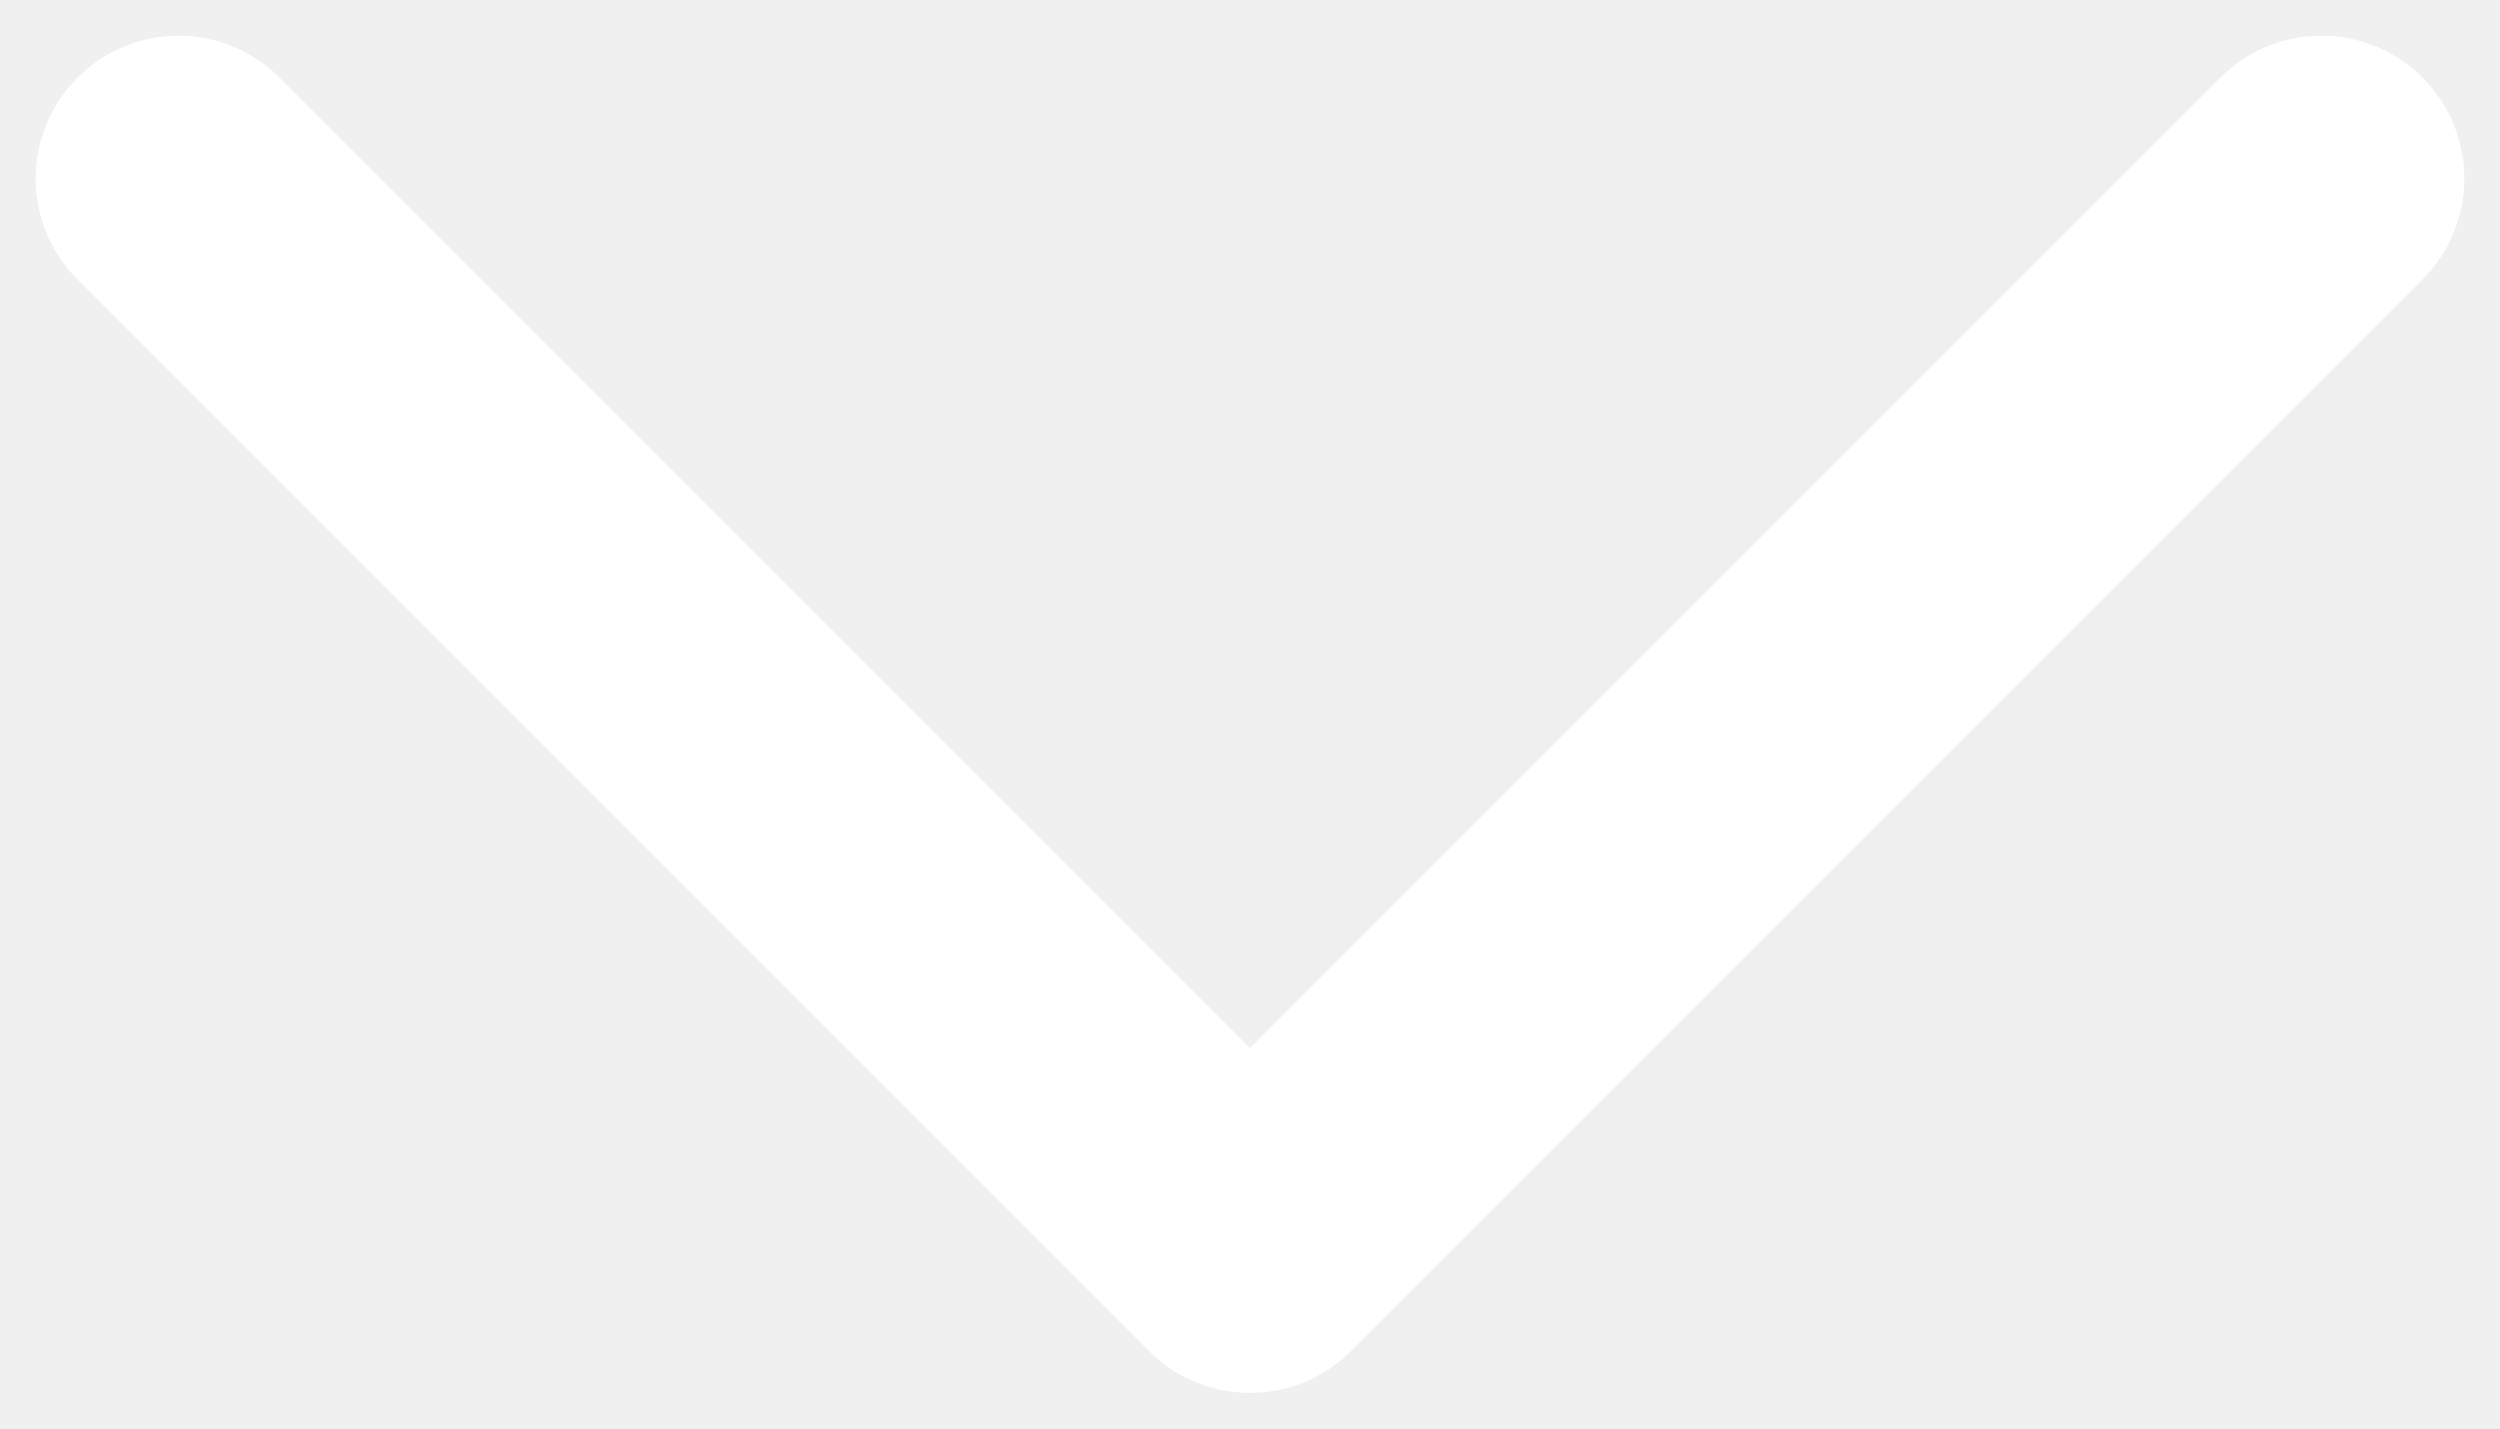
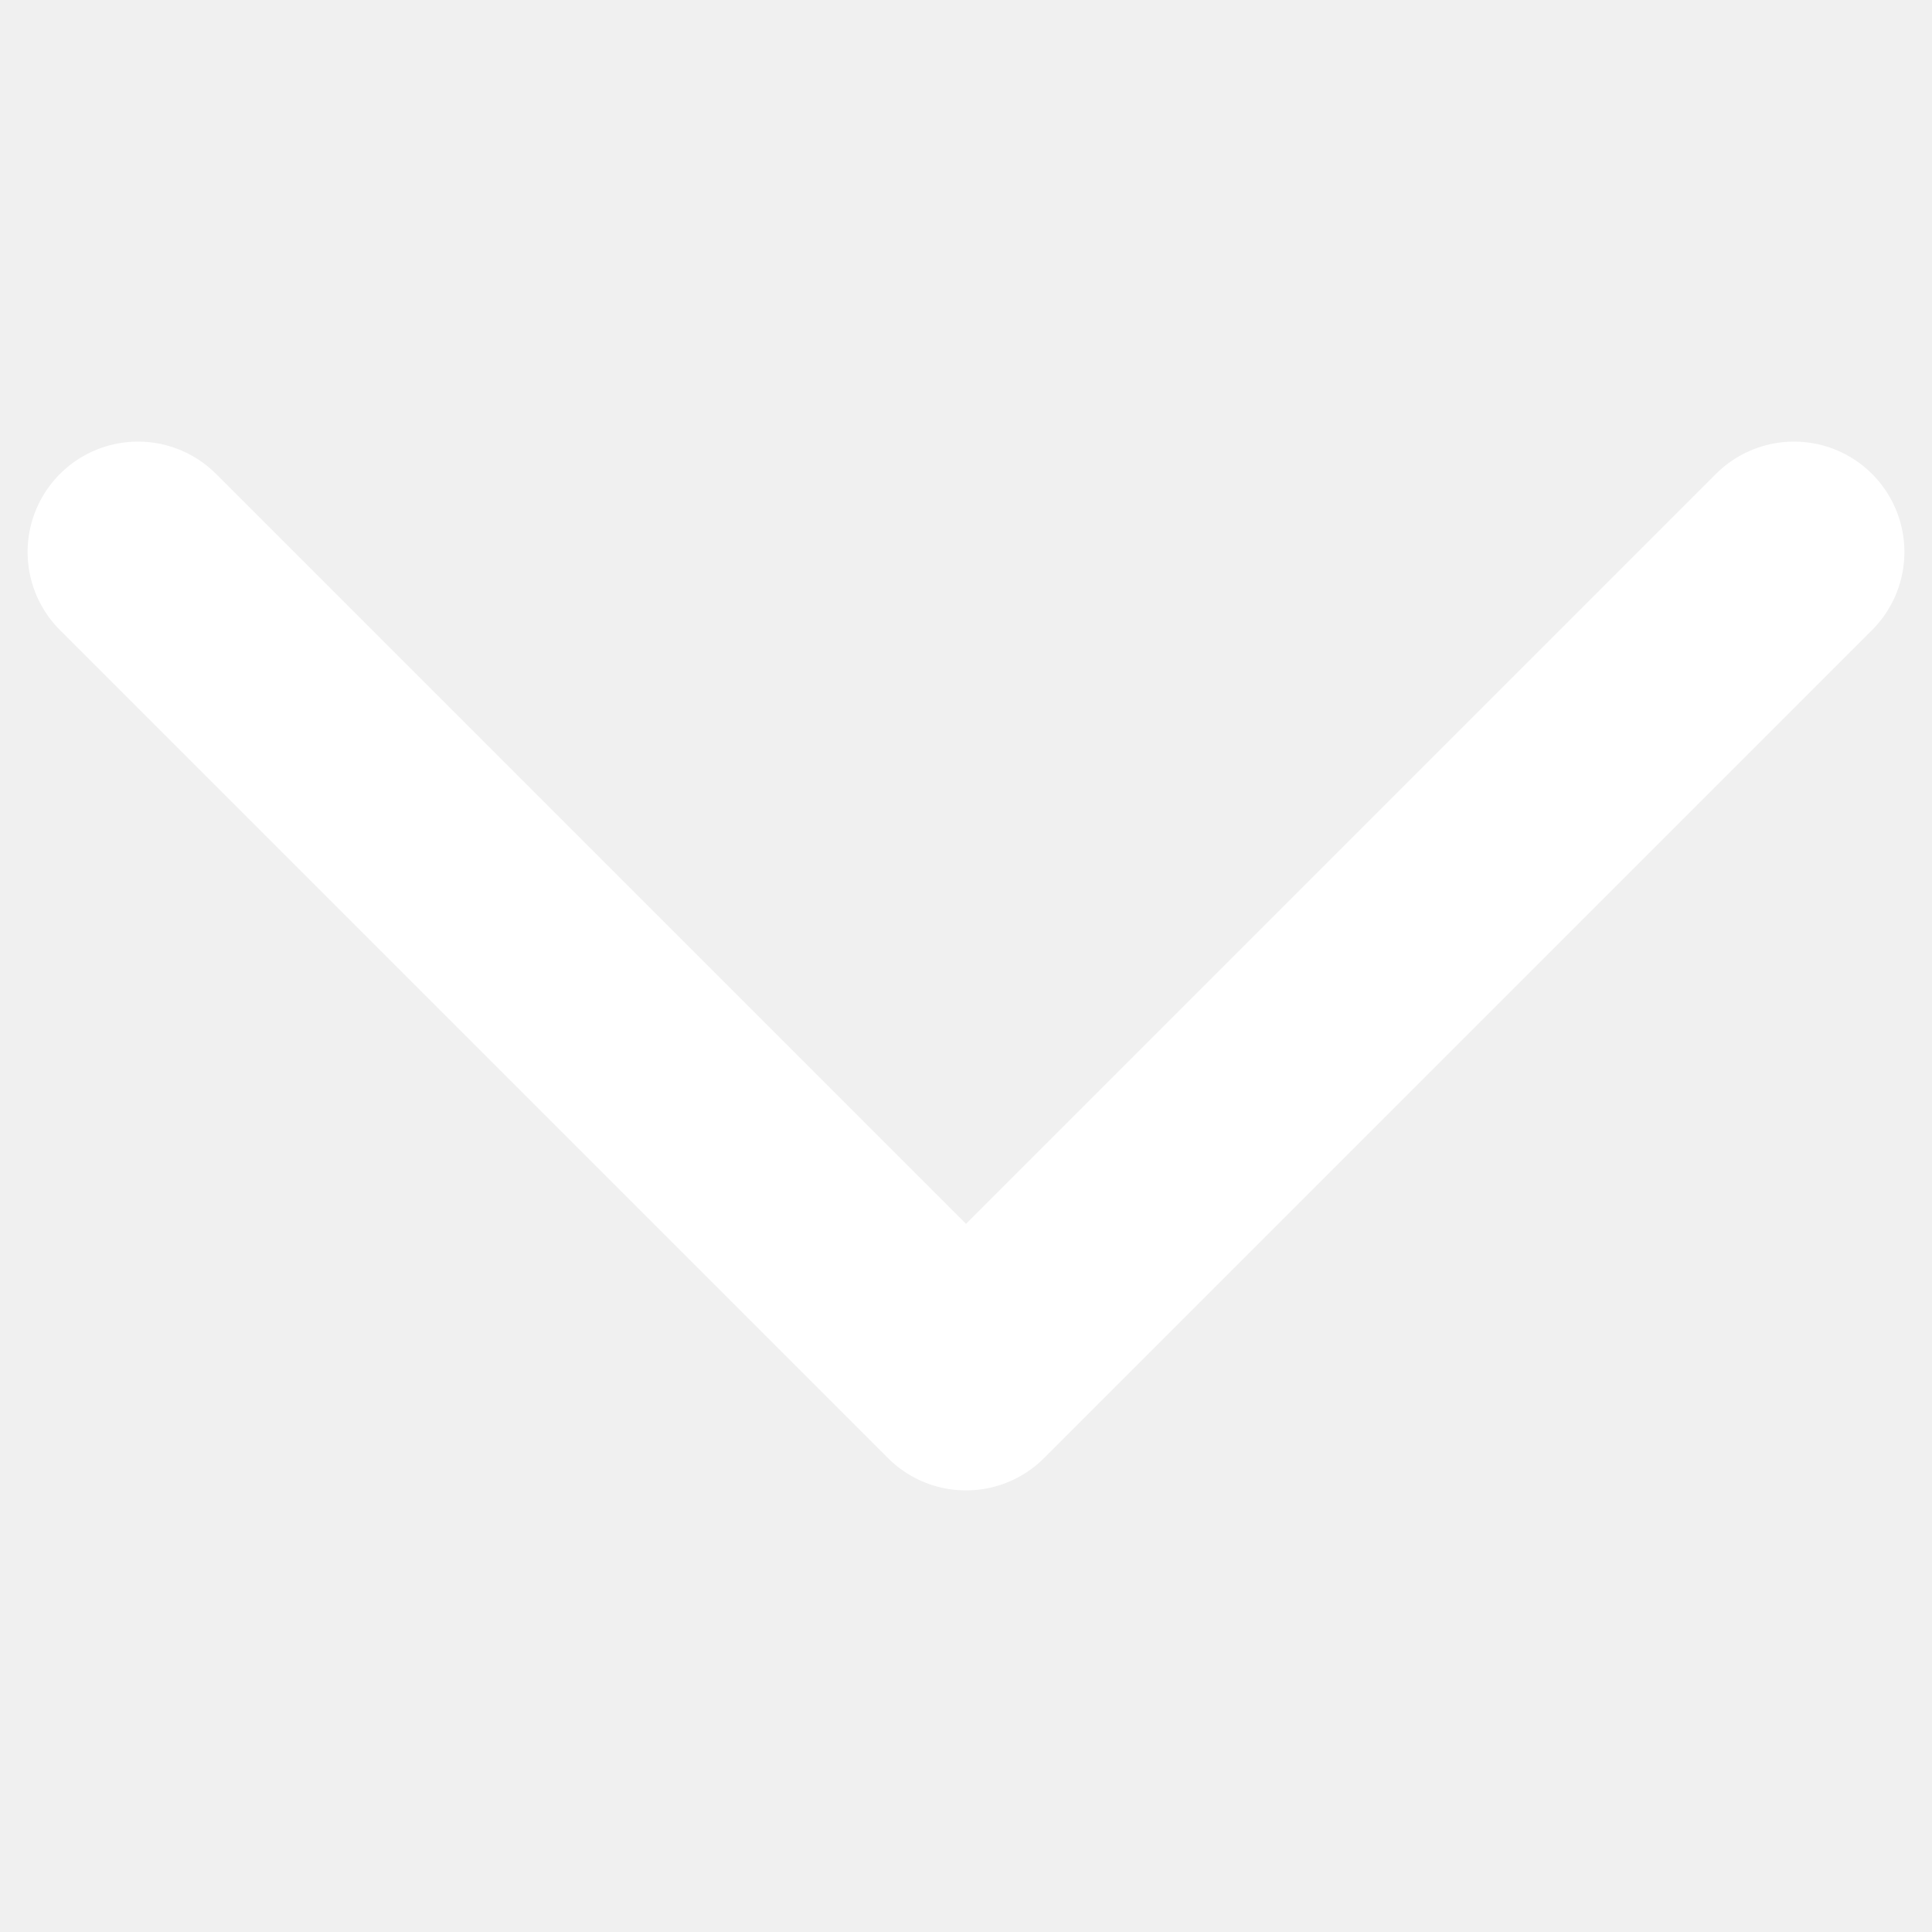
- <svg xmlns="http://www.w3.org/2000/svg" width="14" height="8" viewBox="0 0 14 8" fill="none">
+ <svg xmlns="http://www.w3.org/2000/svg" width="14" height="14" viewBox="0 0 14 8" fill="none">
  <path d="M1 1L7 7L13 1" stroke="white" stroke-width="1.6" stroke-linecap="round" stroke-linejoin="round" />
</svg>
